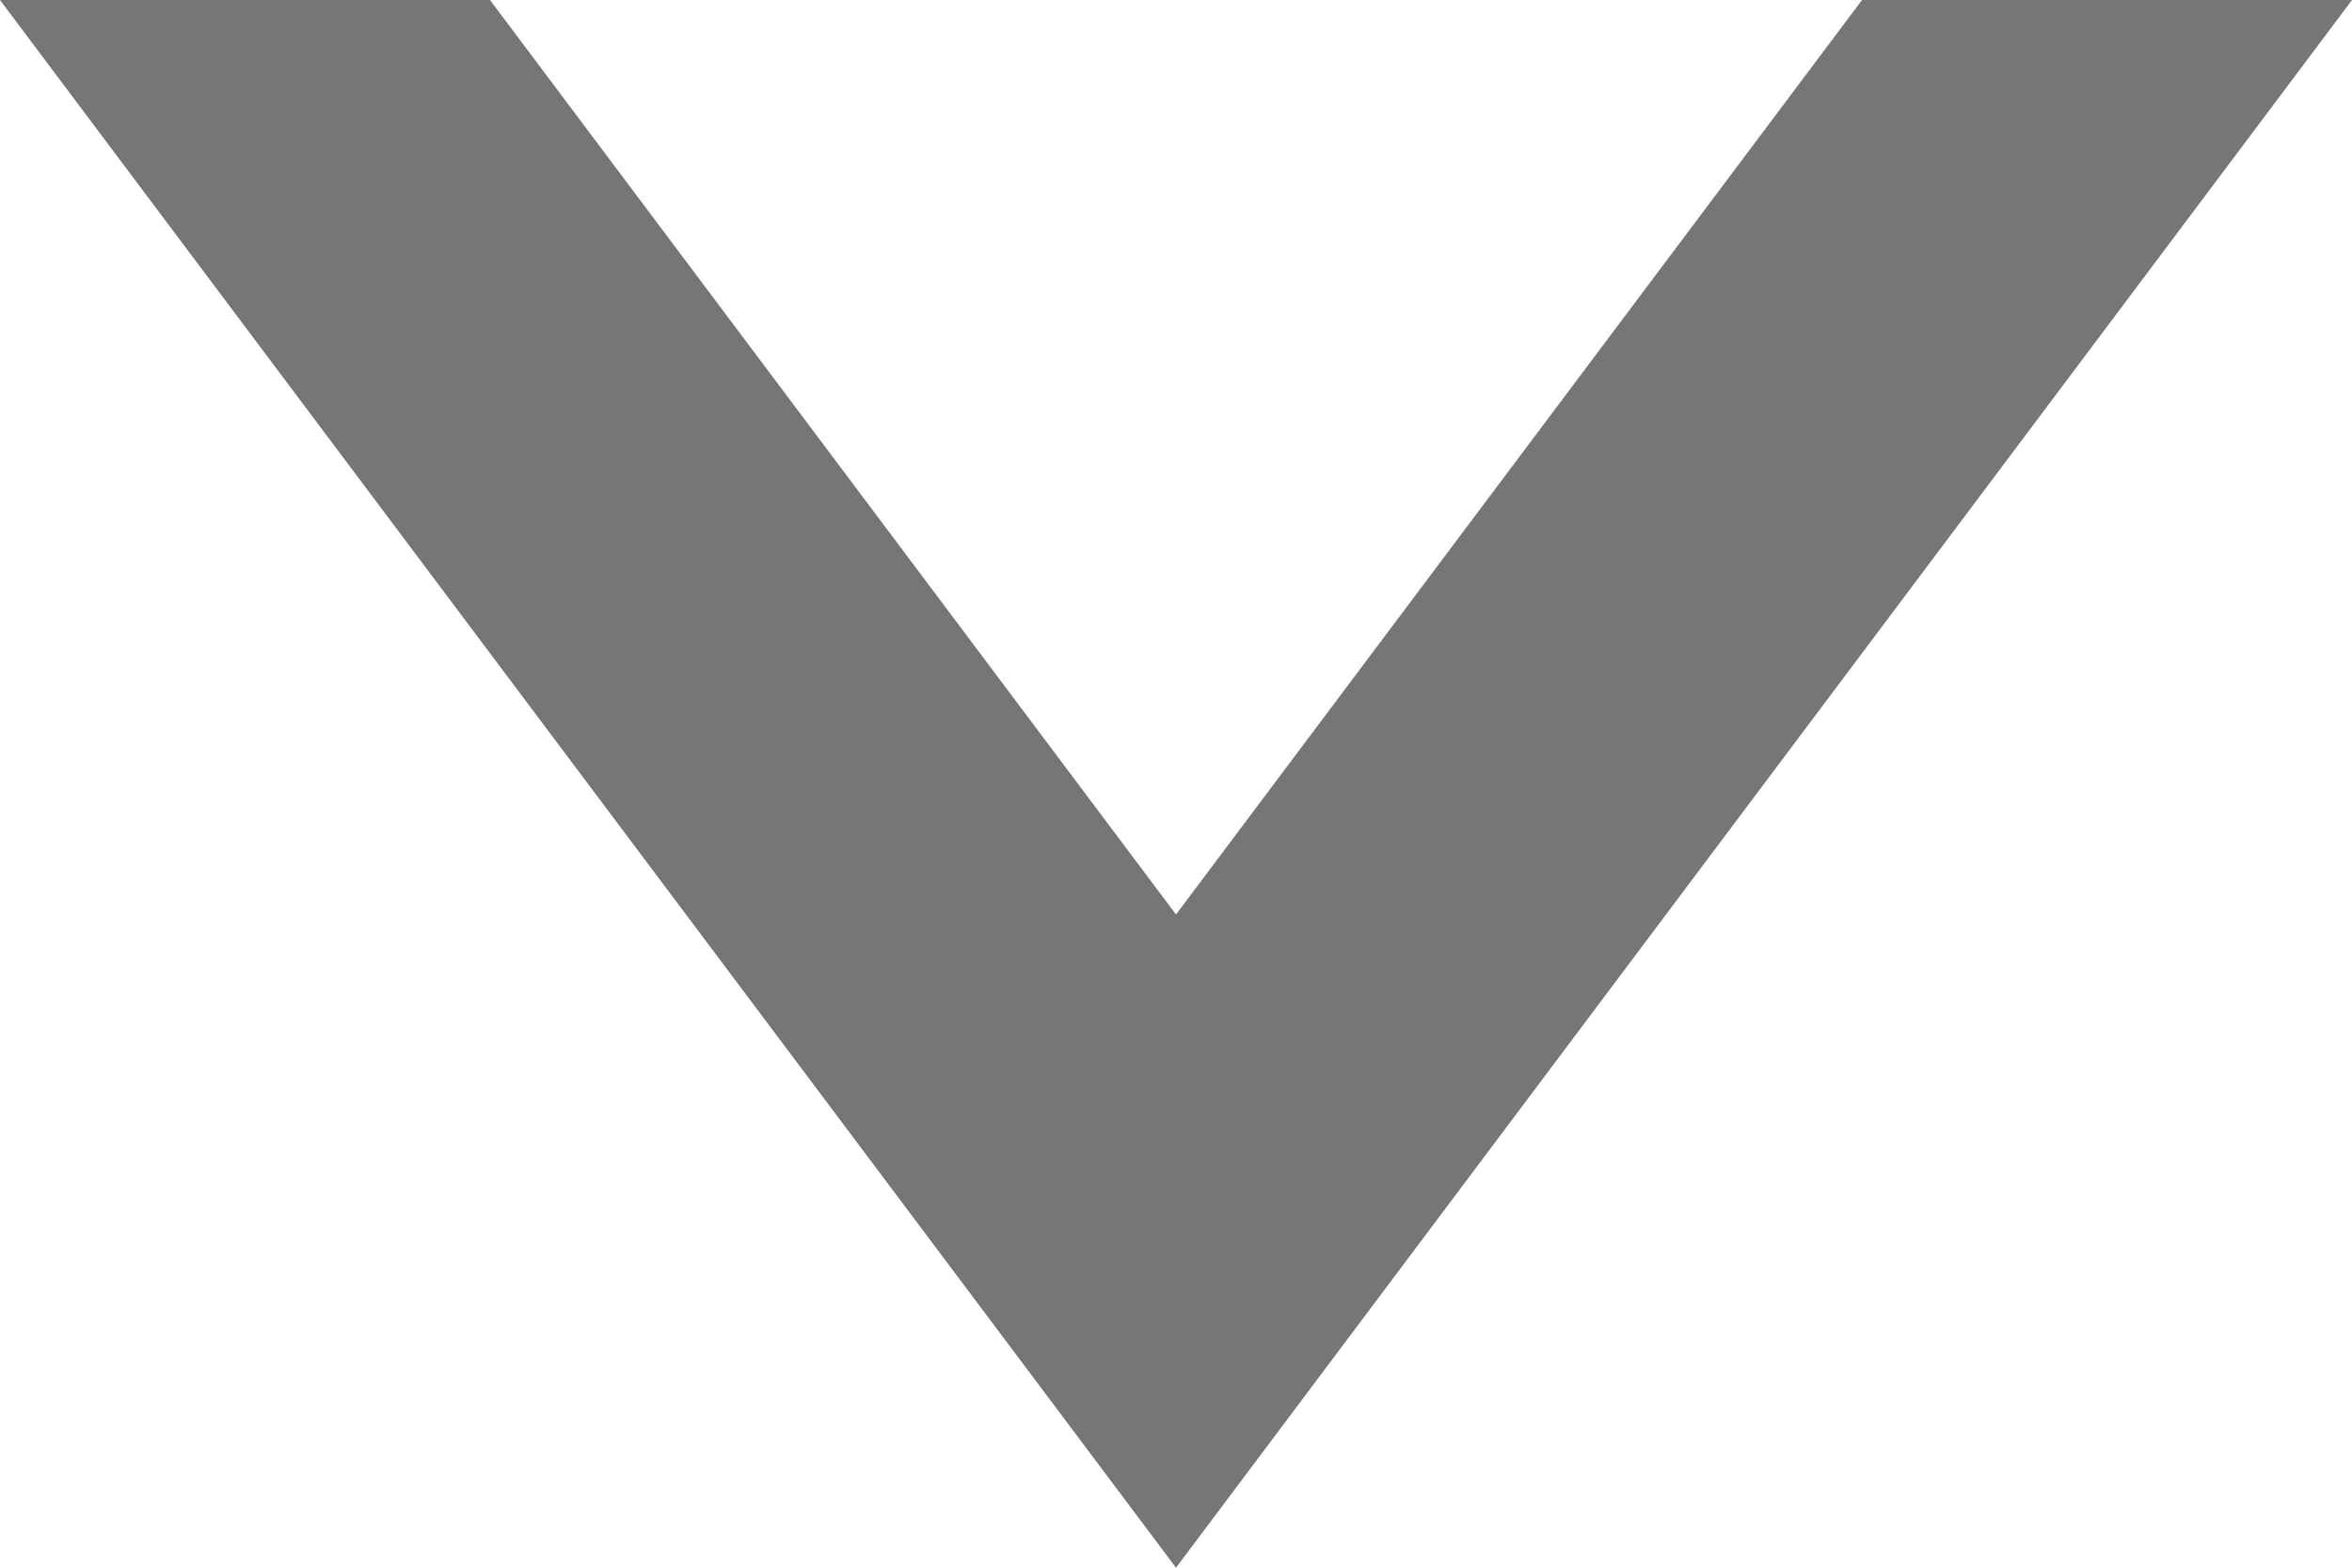
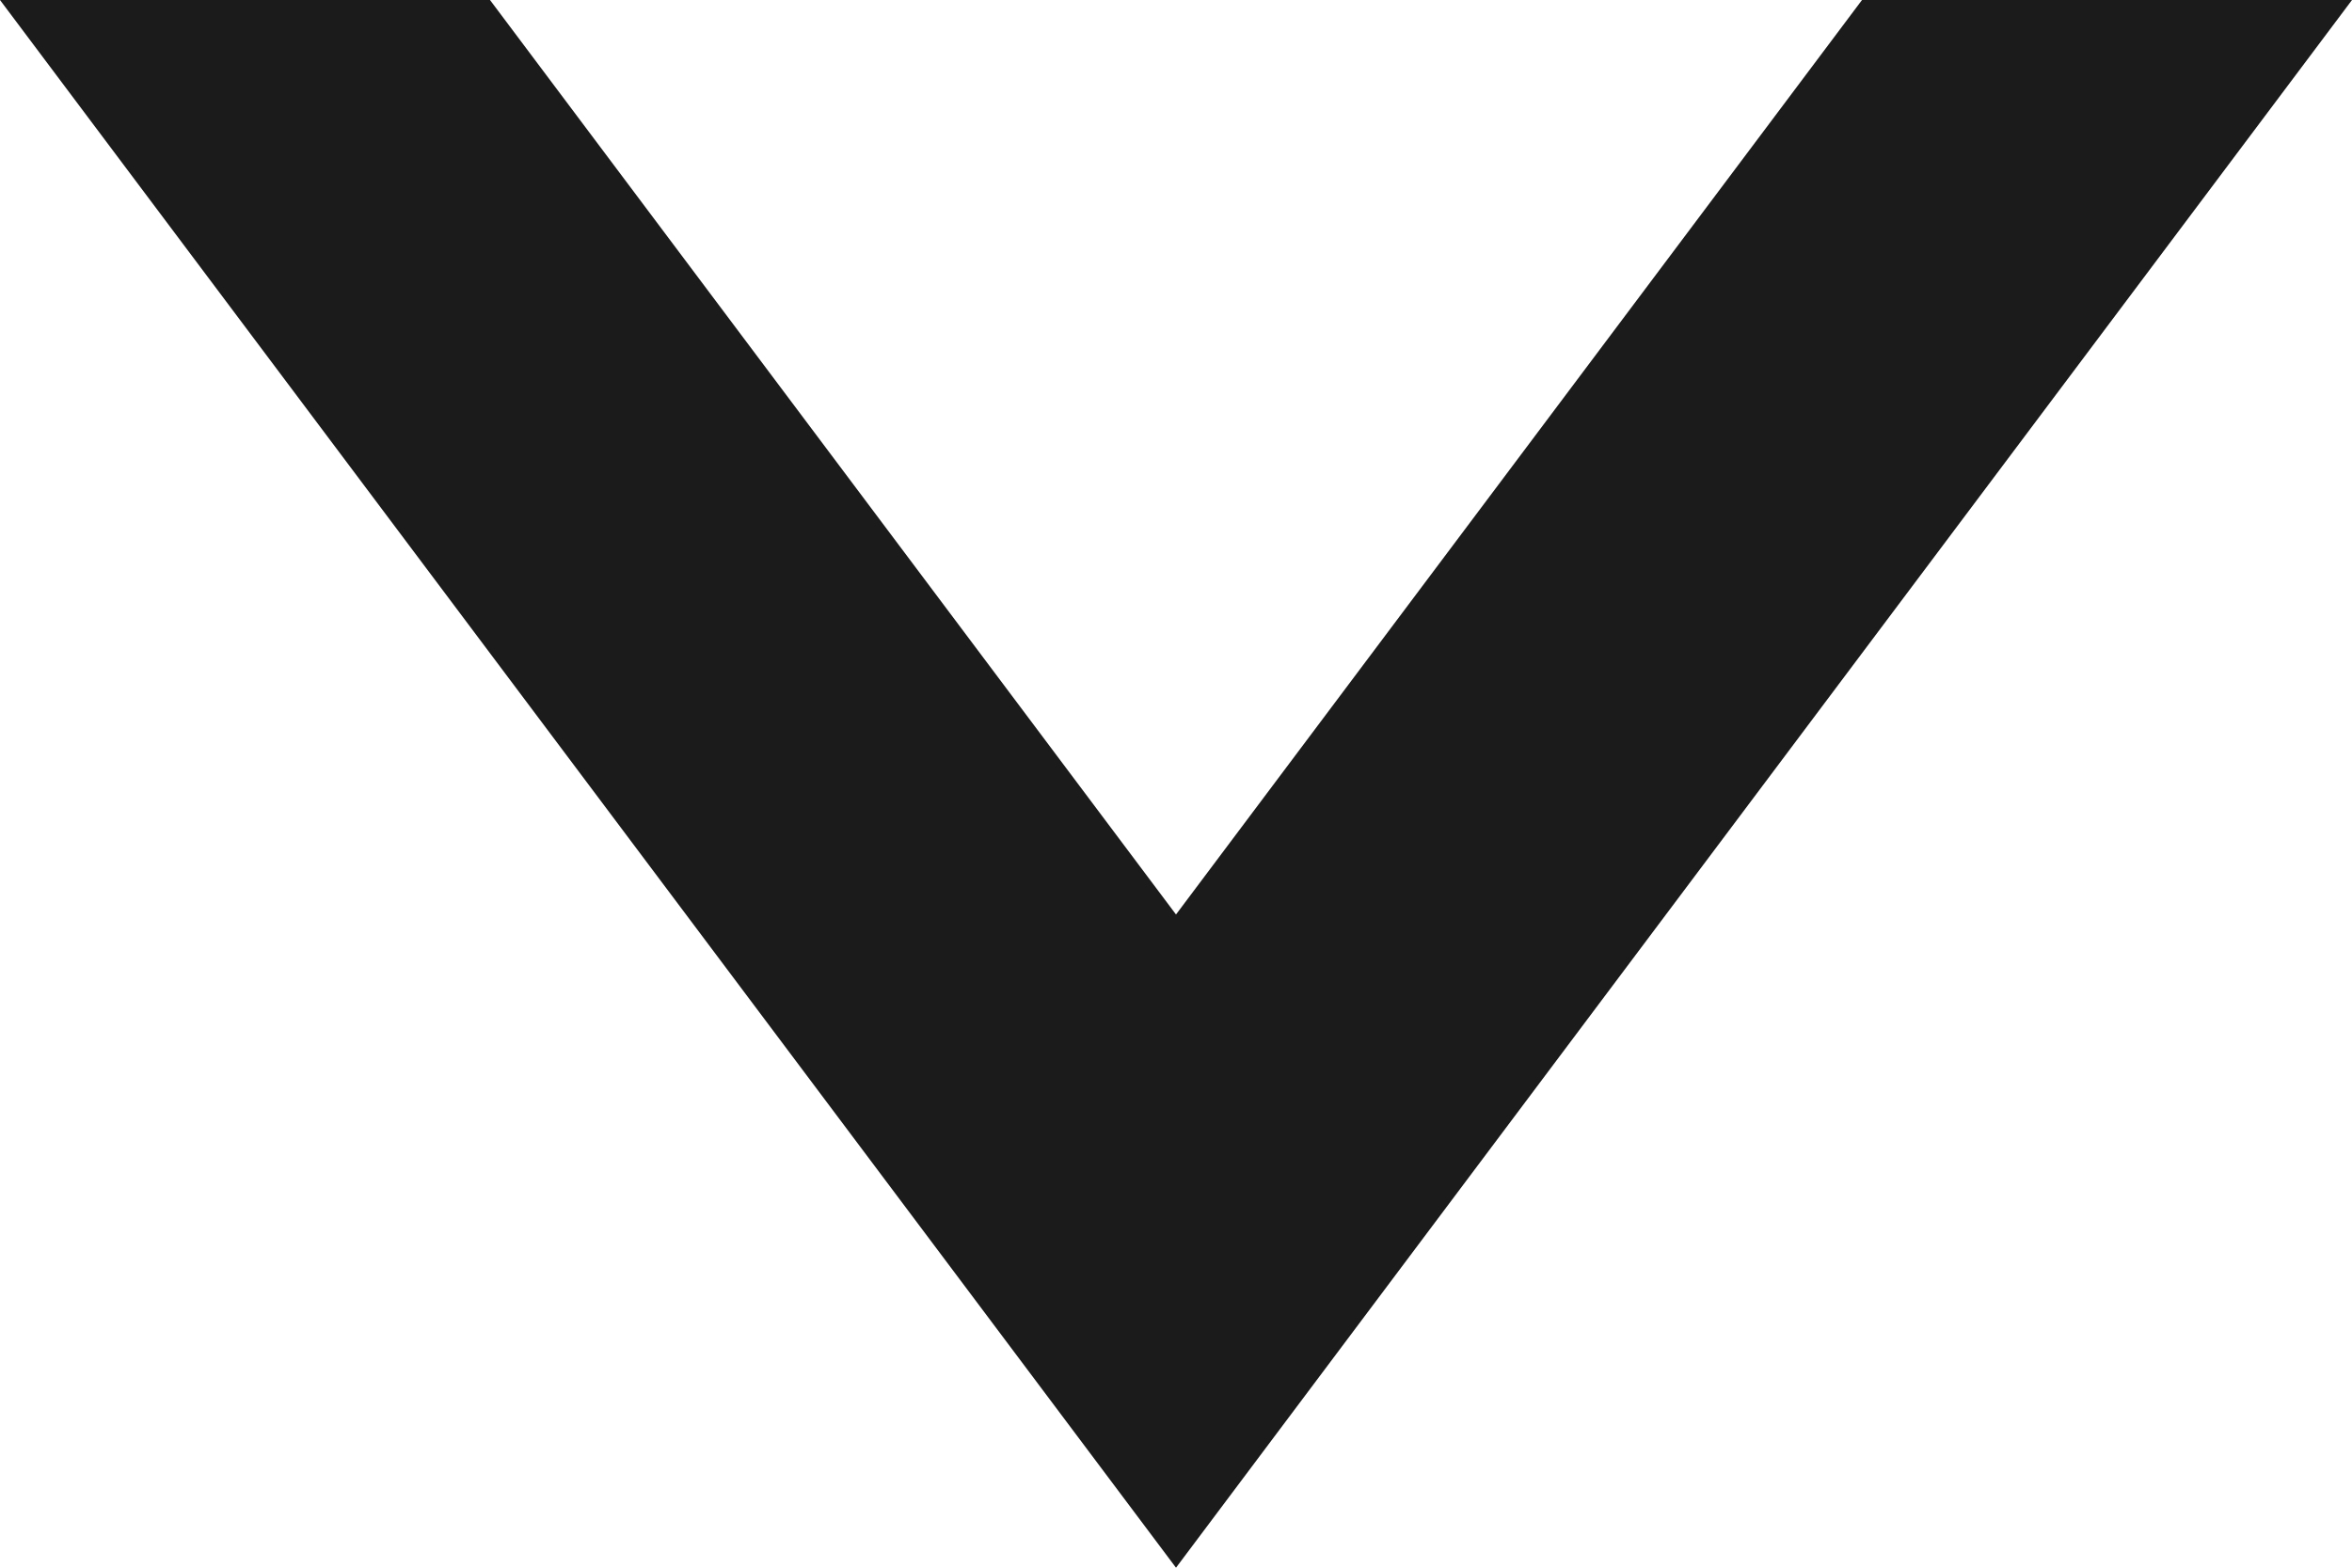
- <svg xmlns="http://www.w3.org/2000/svg" viewBox="0 0 18 12">
+ <svg xmlns="http://www.w3.org/2000/svg" viewBox="0 0 18 12" fill="#1b1b1b">
  <defs>
-     <style>.cls-1{fill:#767676;}</style>
+     <style>.cls-1{fill:#1b1b1b;}</style>
  </defs>
  <g id="Layer_2" data-name="Layer 2">
    <g id="icons">
      <polygon class="cls-1" points="9 12 18 0 14.25 0 9 7 3.75 0 0 0 9 12" />
    </g>
  </g>
</svg>
